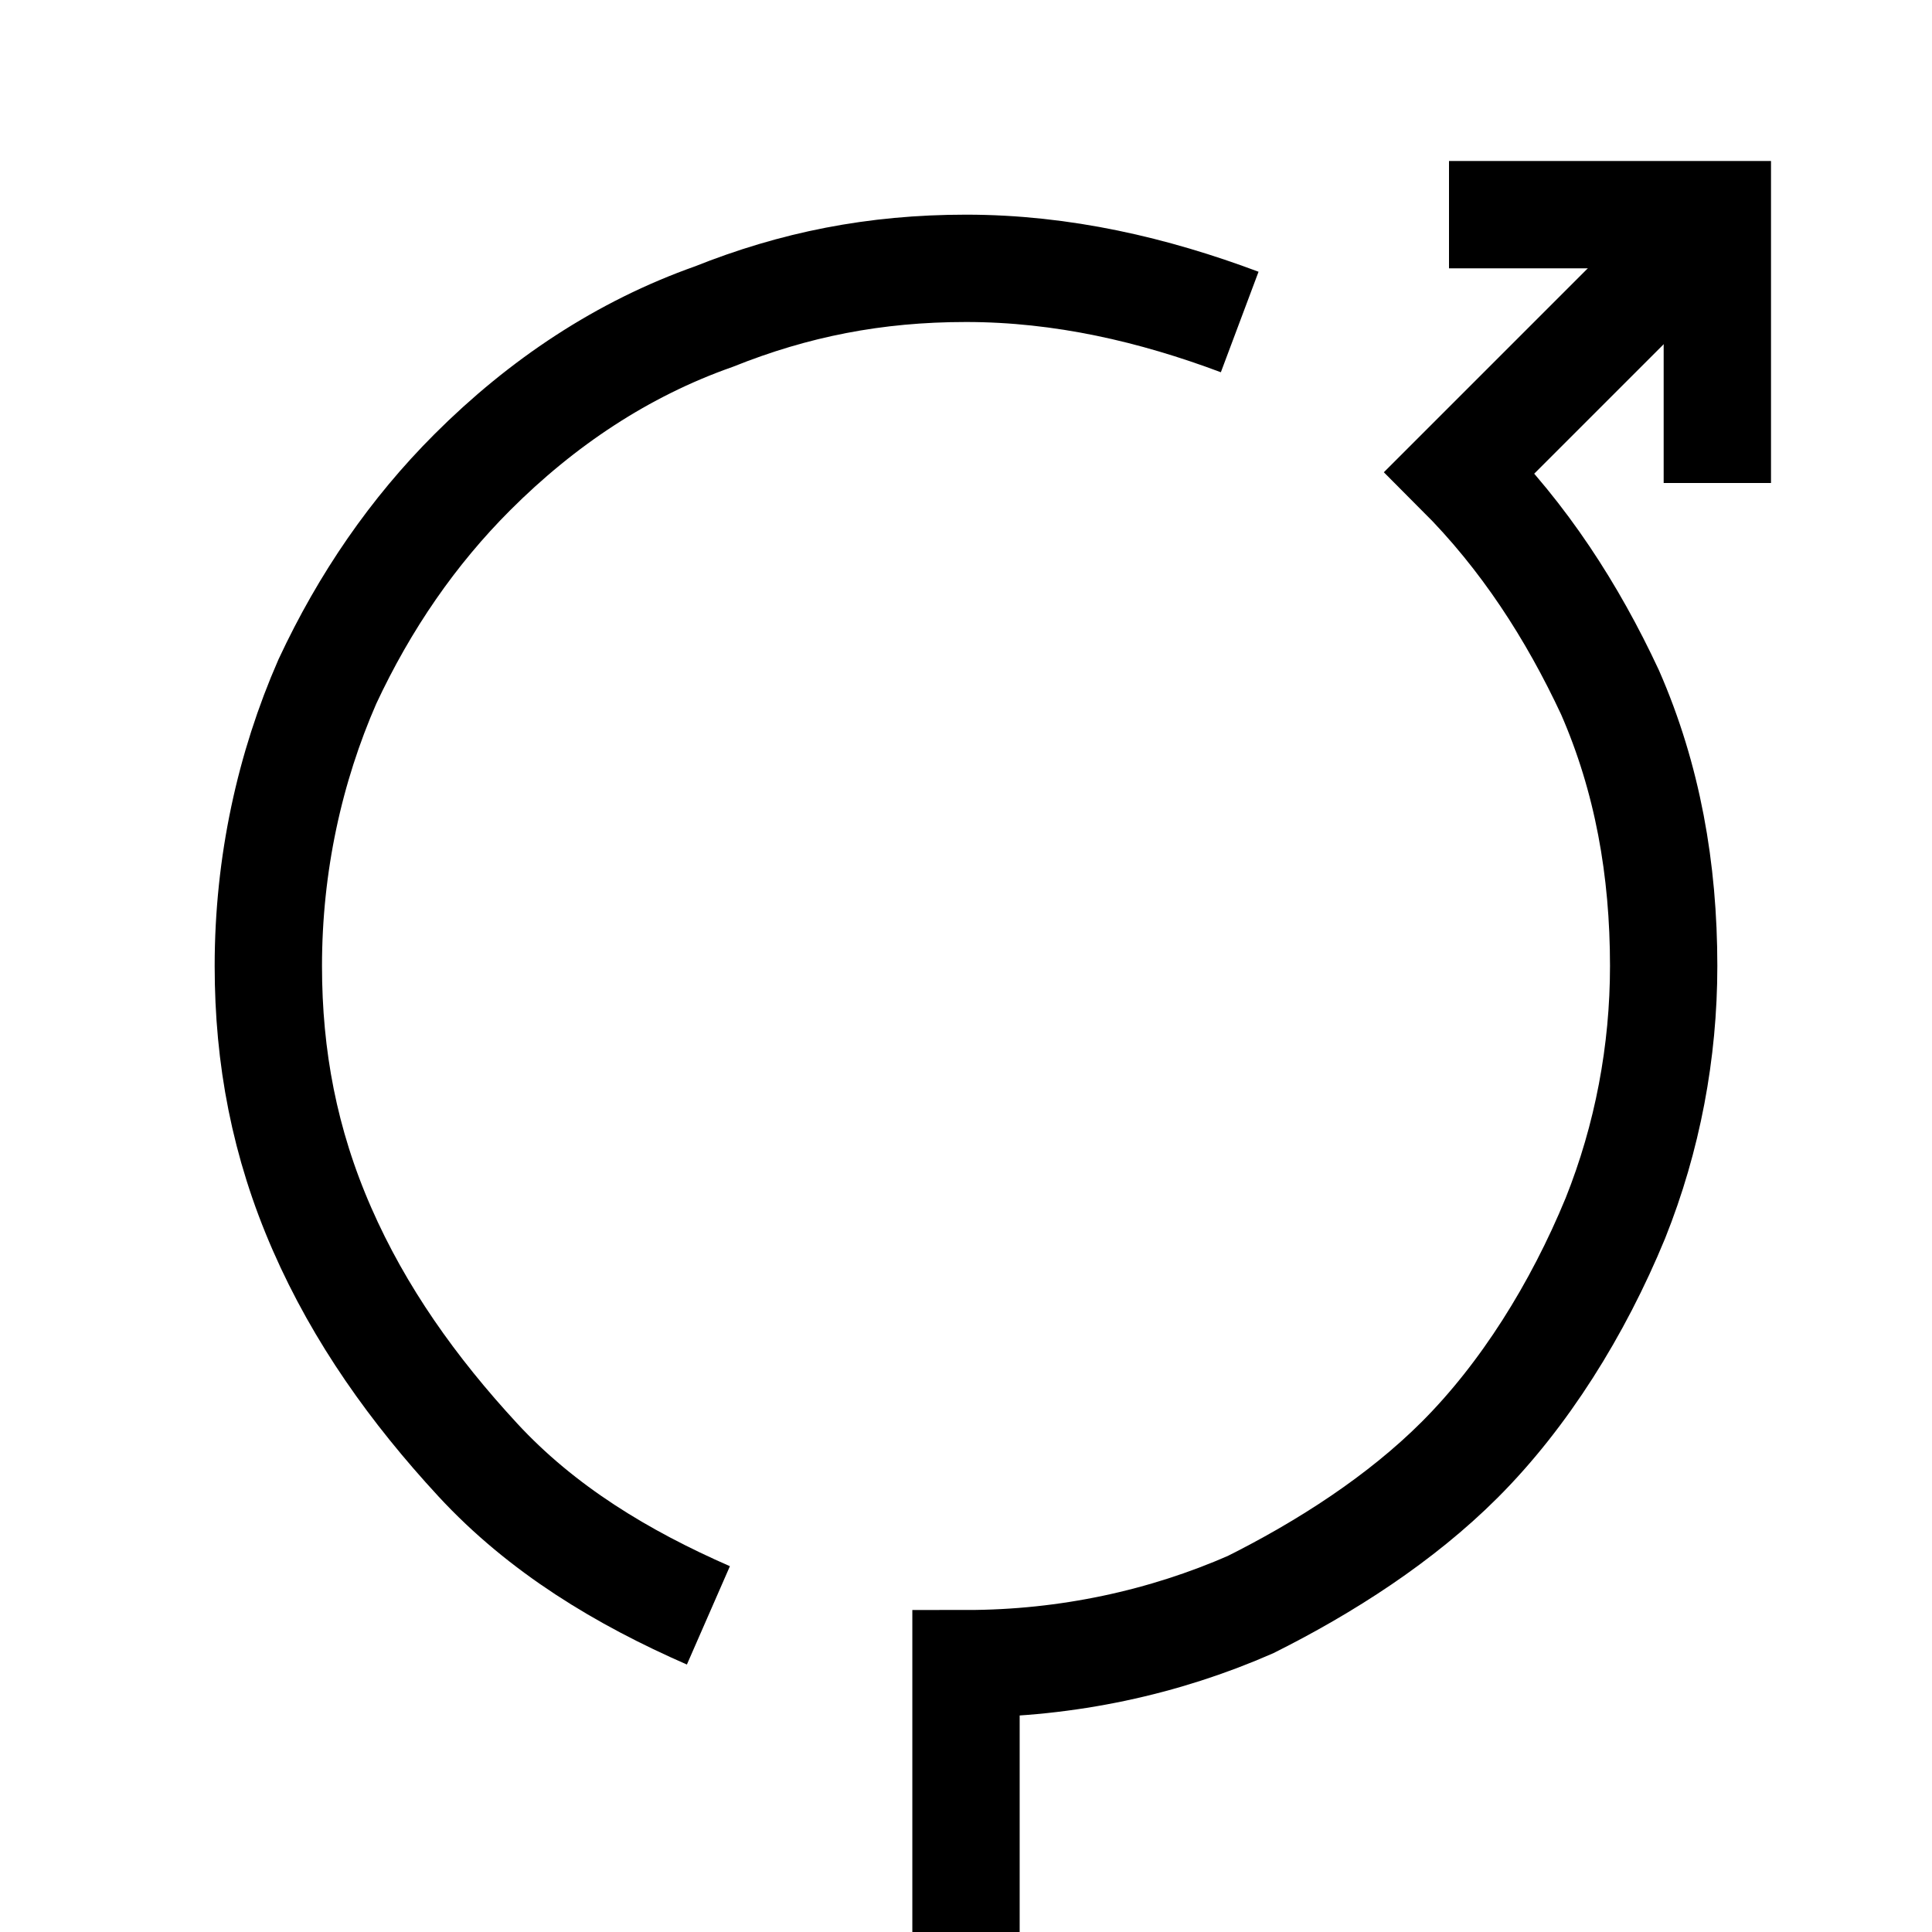
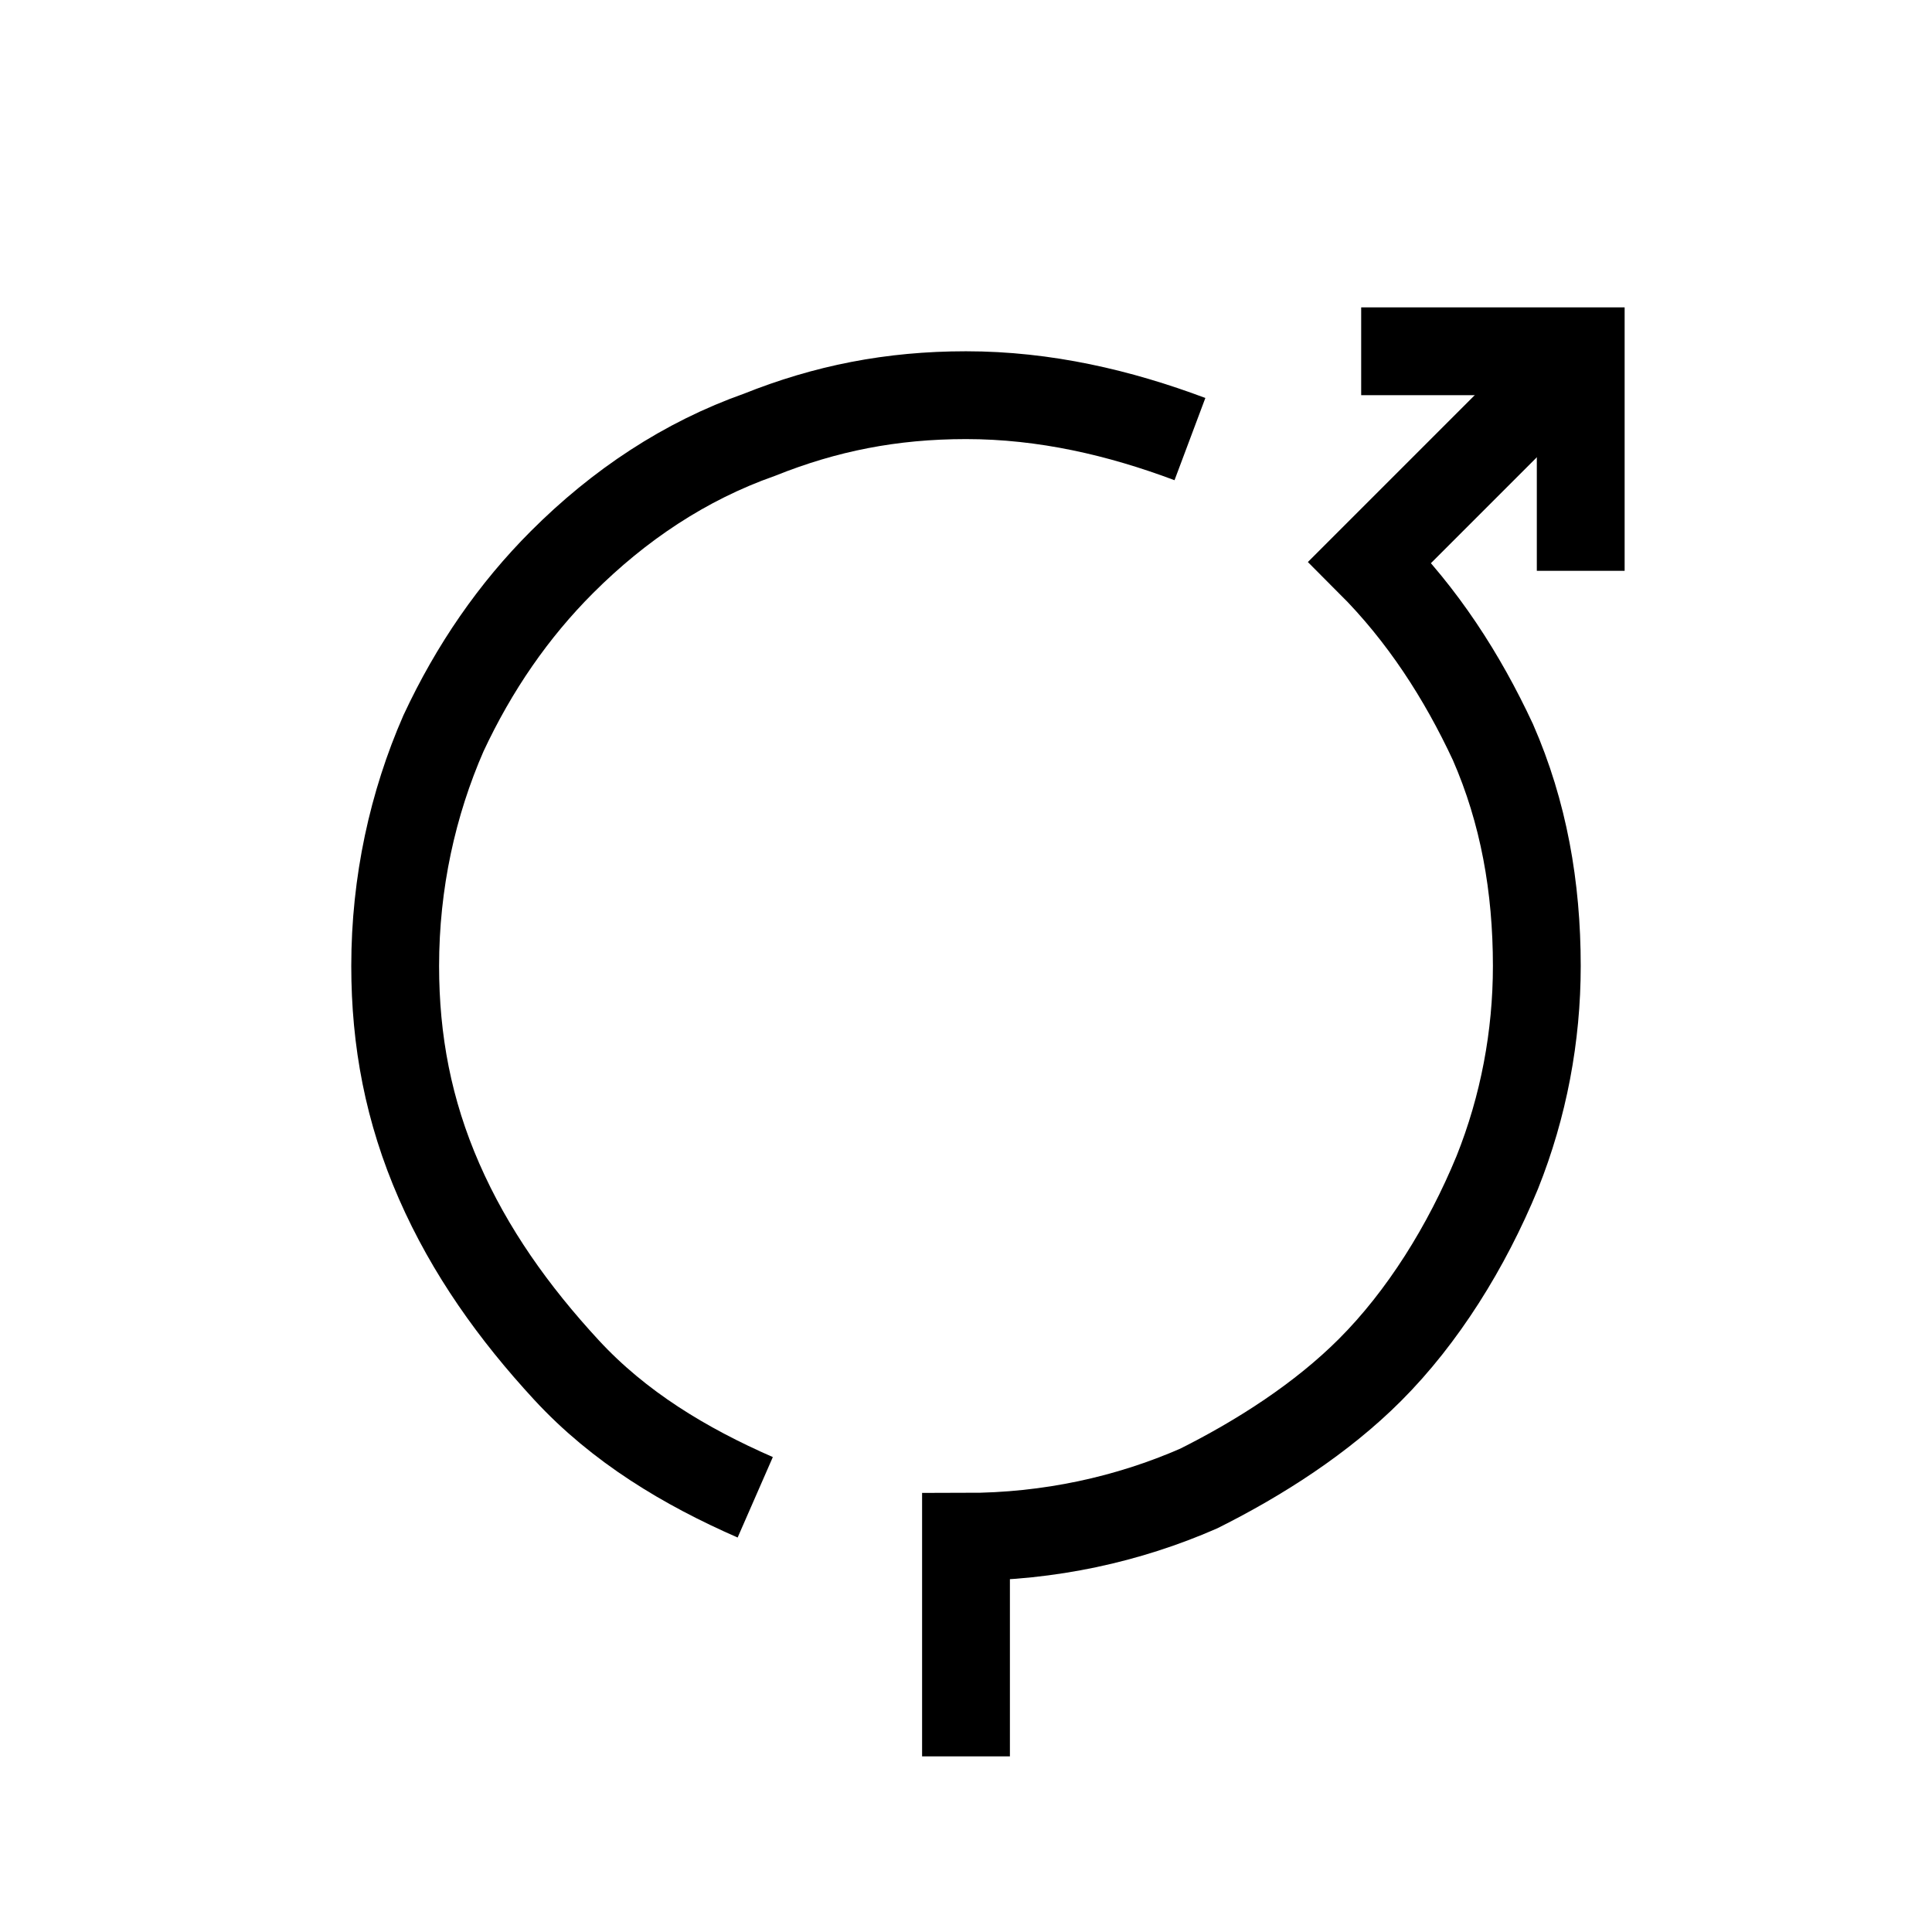
- <svg xmlns="http://www.w3.org/2000/svg" version="1.1" id="Layer_1" x="0px" y="0px" viewBox="7 7 36 36" style="enable-background:new 0 0 50 50;" xml:space="preserve">
+ <svg xmlns="http://www.w3.org/2000/svg" version="1.1" id="Layer_1" x="0px" y="0px" viewBox="3 3 44 44" style="enable-background:new 0 0 50 50;" xml:space="preserve">
  <style type="text/css">
	.st0{fill:none;stroke:#000000;stroke-width:2;stroke-miterlimit:10;}
</style>
  <polyline class="st0" points="39,16 39,11 34,11 " />
  <path class="st0" d="M20.2,37.1c-1.6-0.7-3.1-1.6-4.3-2.9s-2.2-2.7-2.9-4.3C12.3,28.3,12,26.7,12,25c0-1.9,0.4-3.7,1.1-5.3  c0.7-1.5,1.6-2.8,2.7-3.9c1.3-1.3,2.8-2.3,4.5-2.9c1.5-0.6,3-0.9,4.7-0.9c1.8,0,3.5,0.4,5.1,1" />
  <path class="st0" d="M39,11l-3,3l-1.8,1.8c1.2,1.2,2.1,2.6,2.8,4.1c0.7,1.6,1,3.3,1,5.1c0,1.6-0.3,3.2-0.9,4.7  c-0.7,1.7-1.7,3.3-2.9,4.5c-1.1,1.1-2.5,2-3.9,2.7C28.7,37.6,26.9,38,25,38v5" />
</svg>
